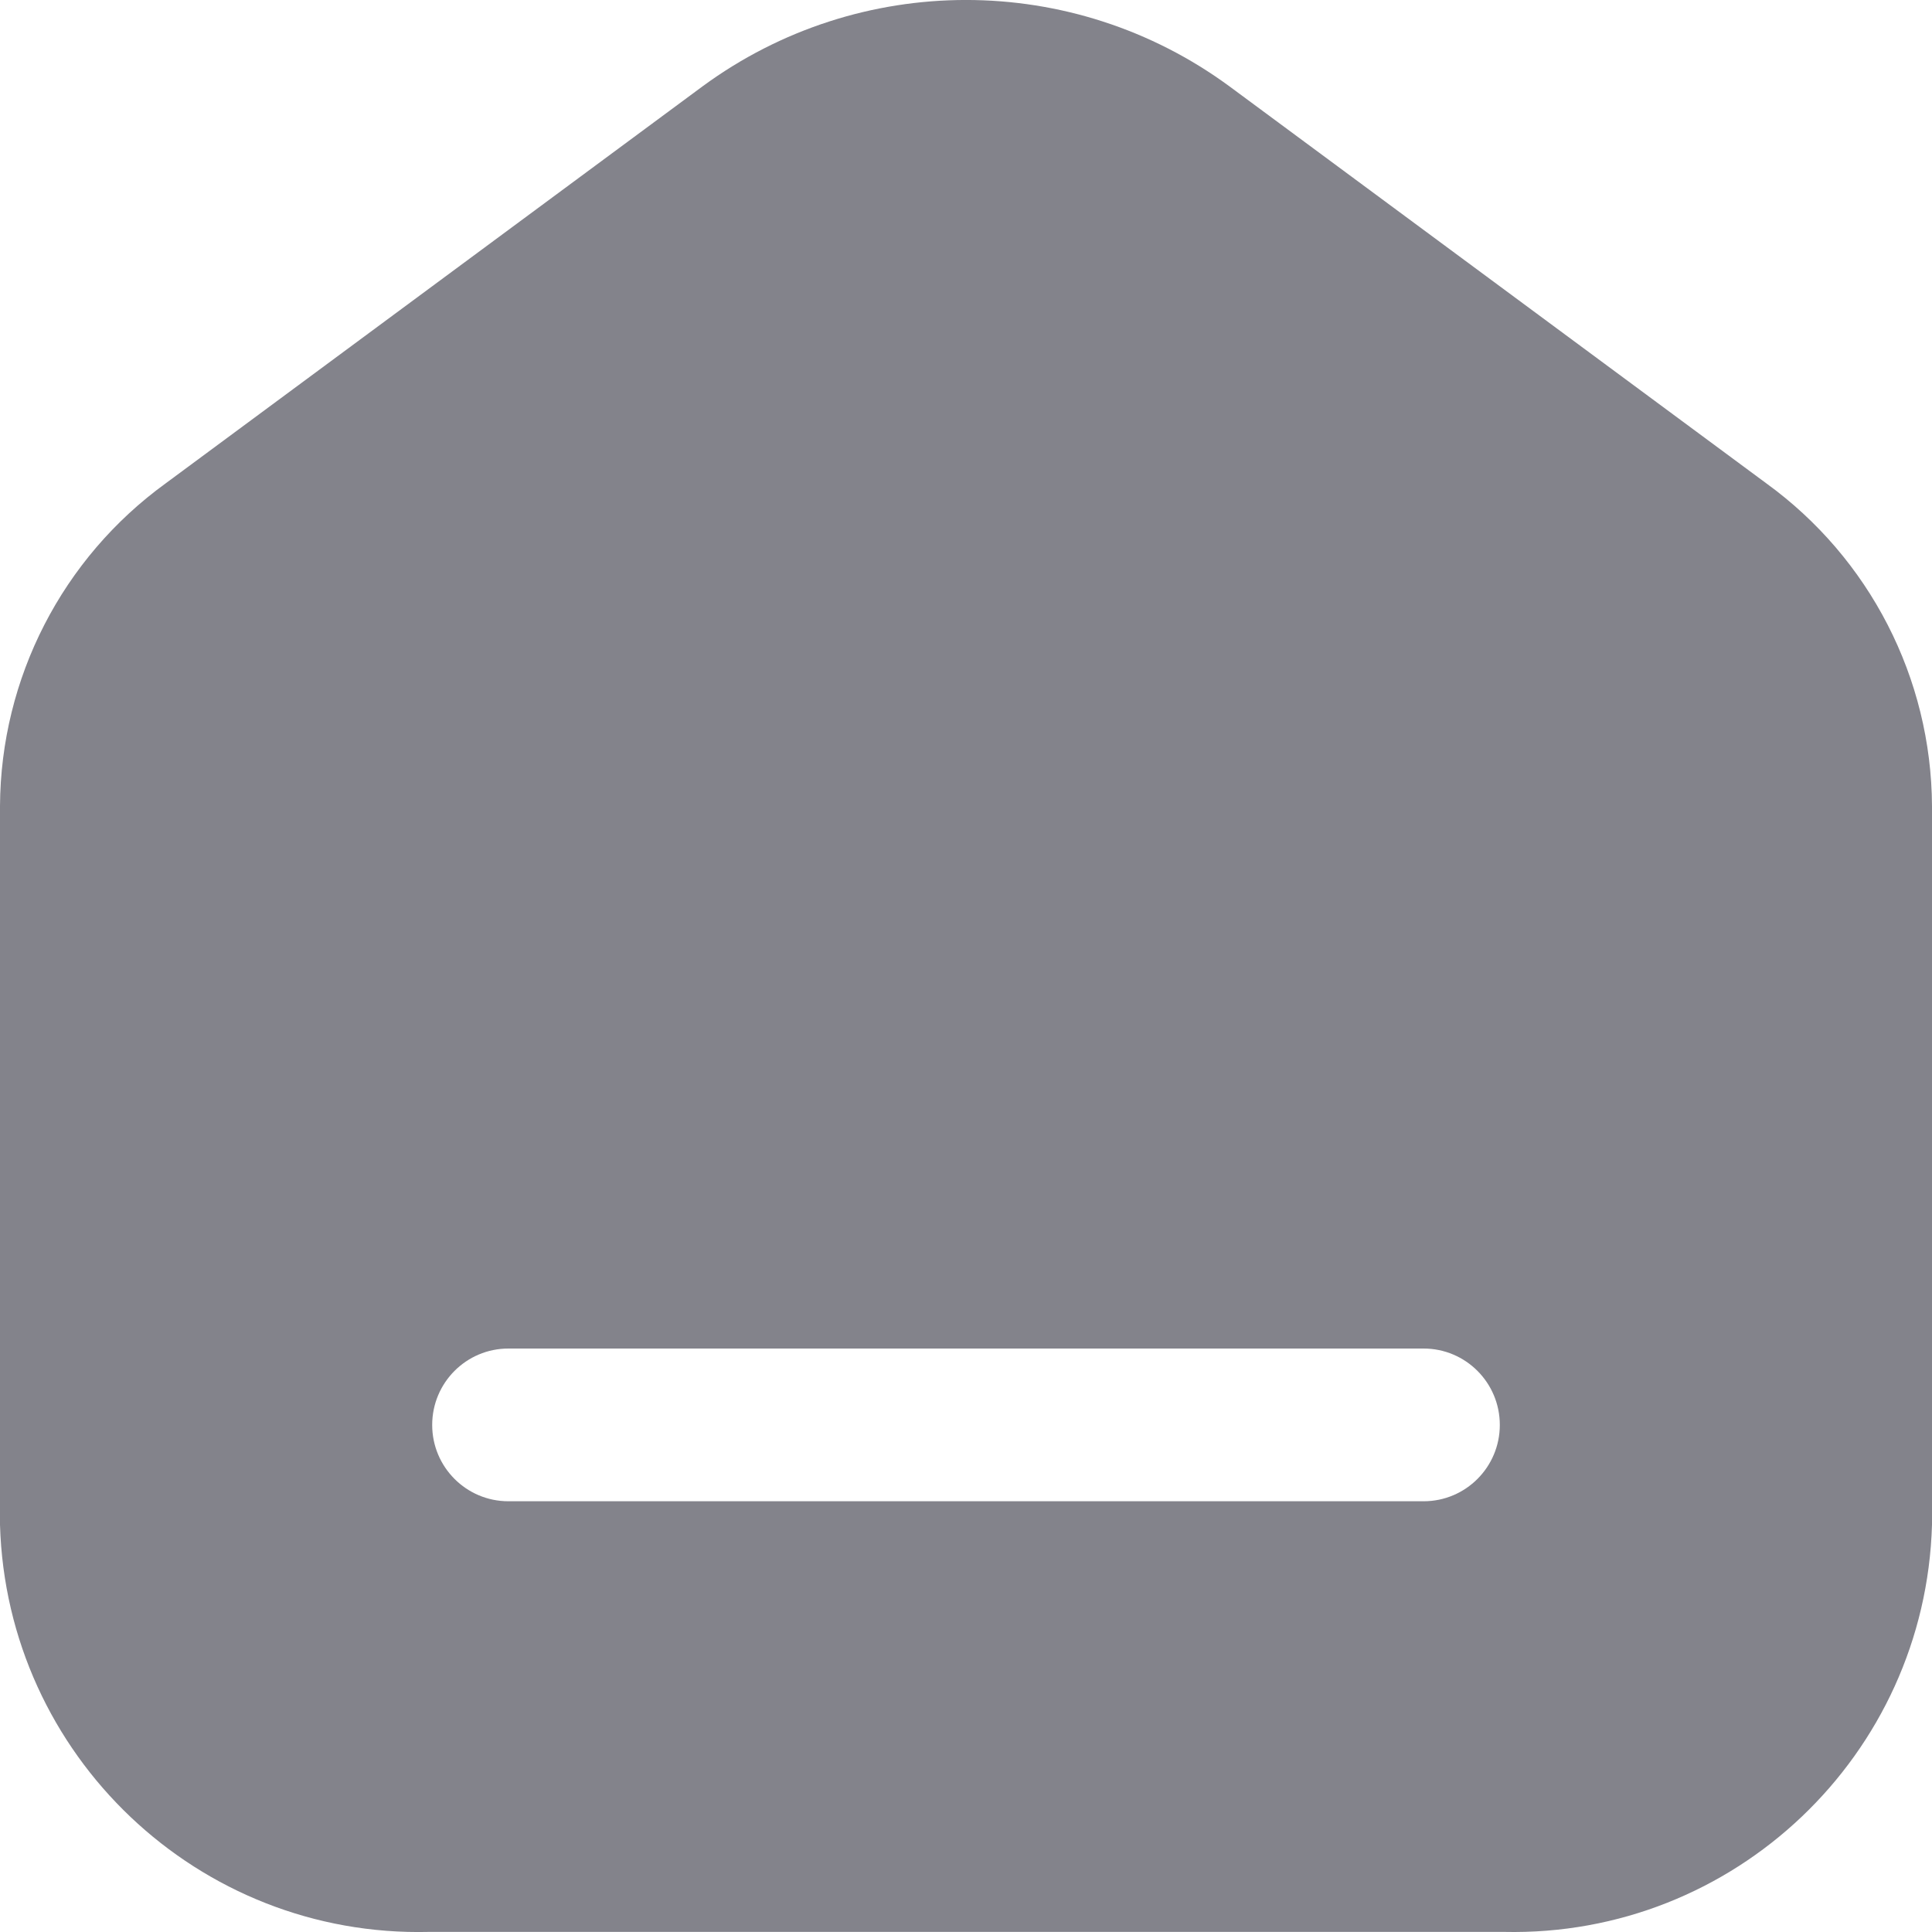
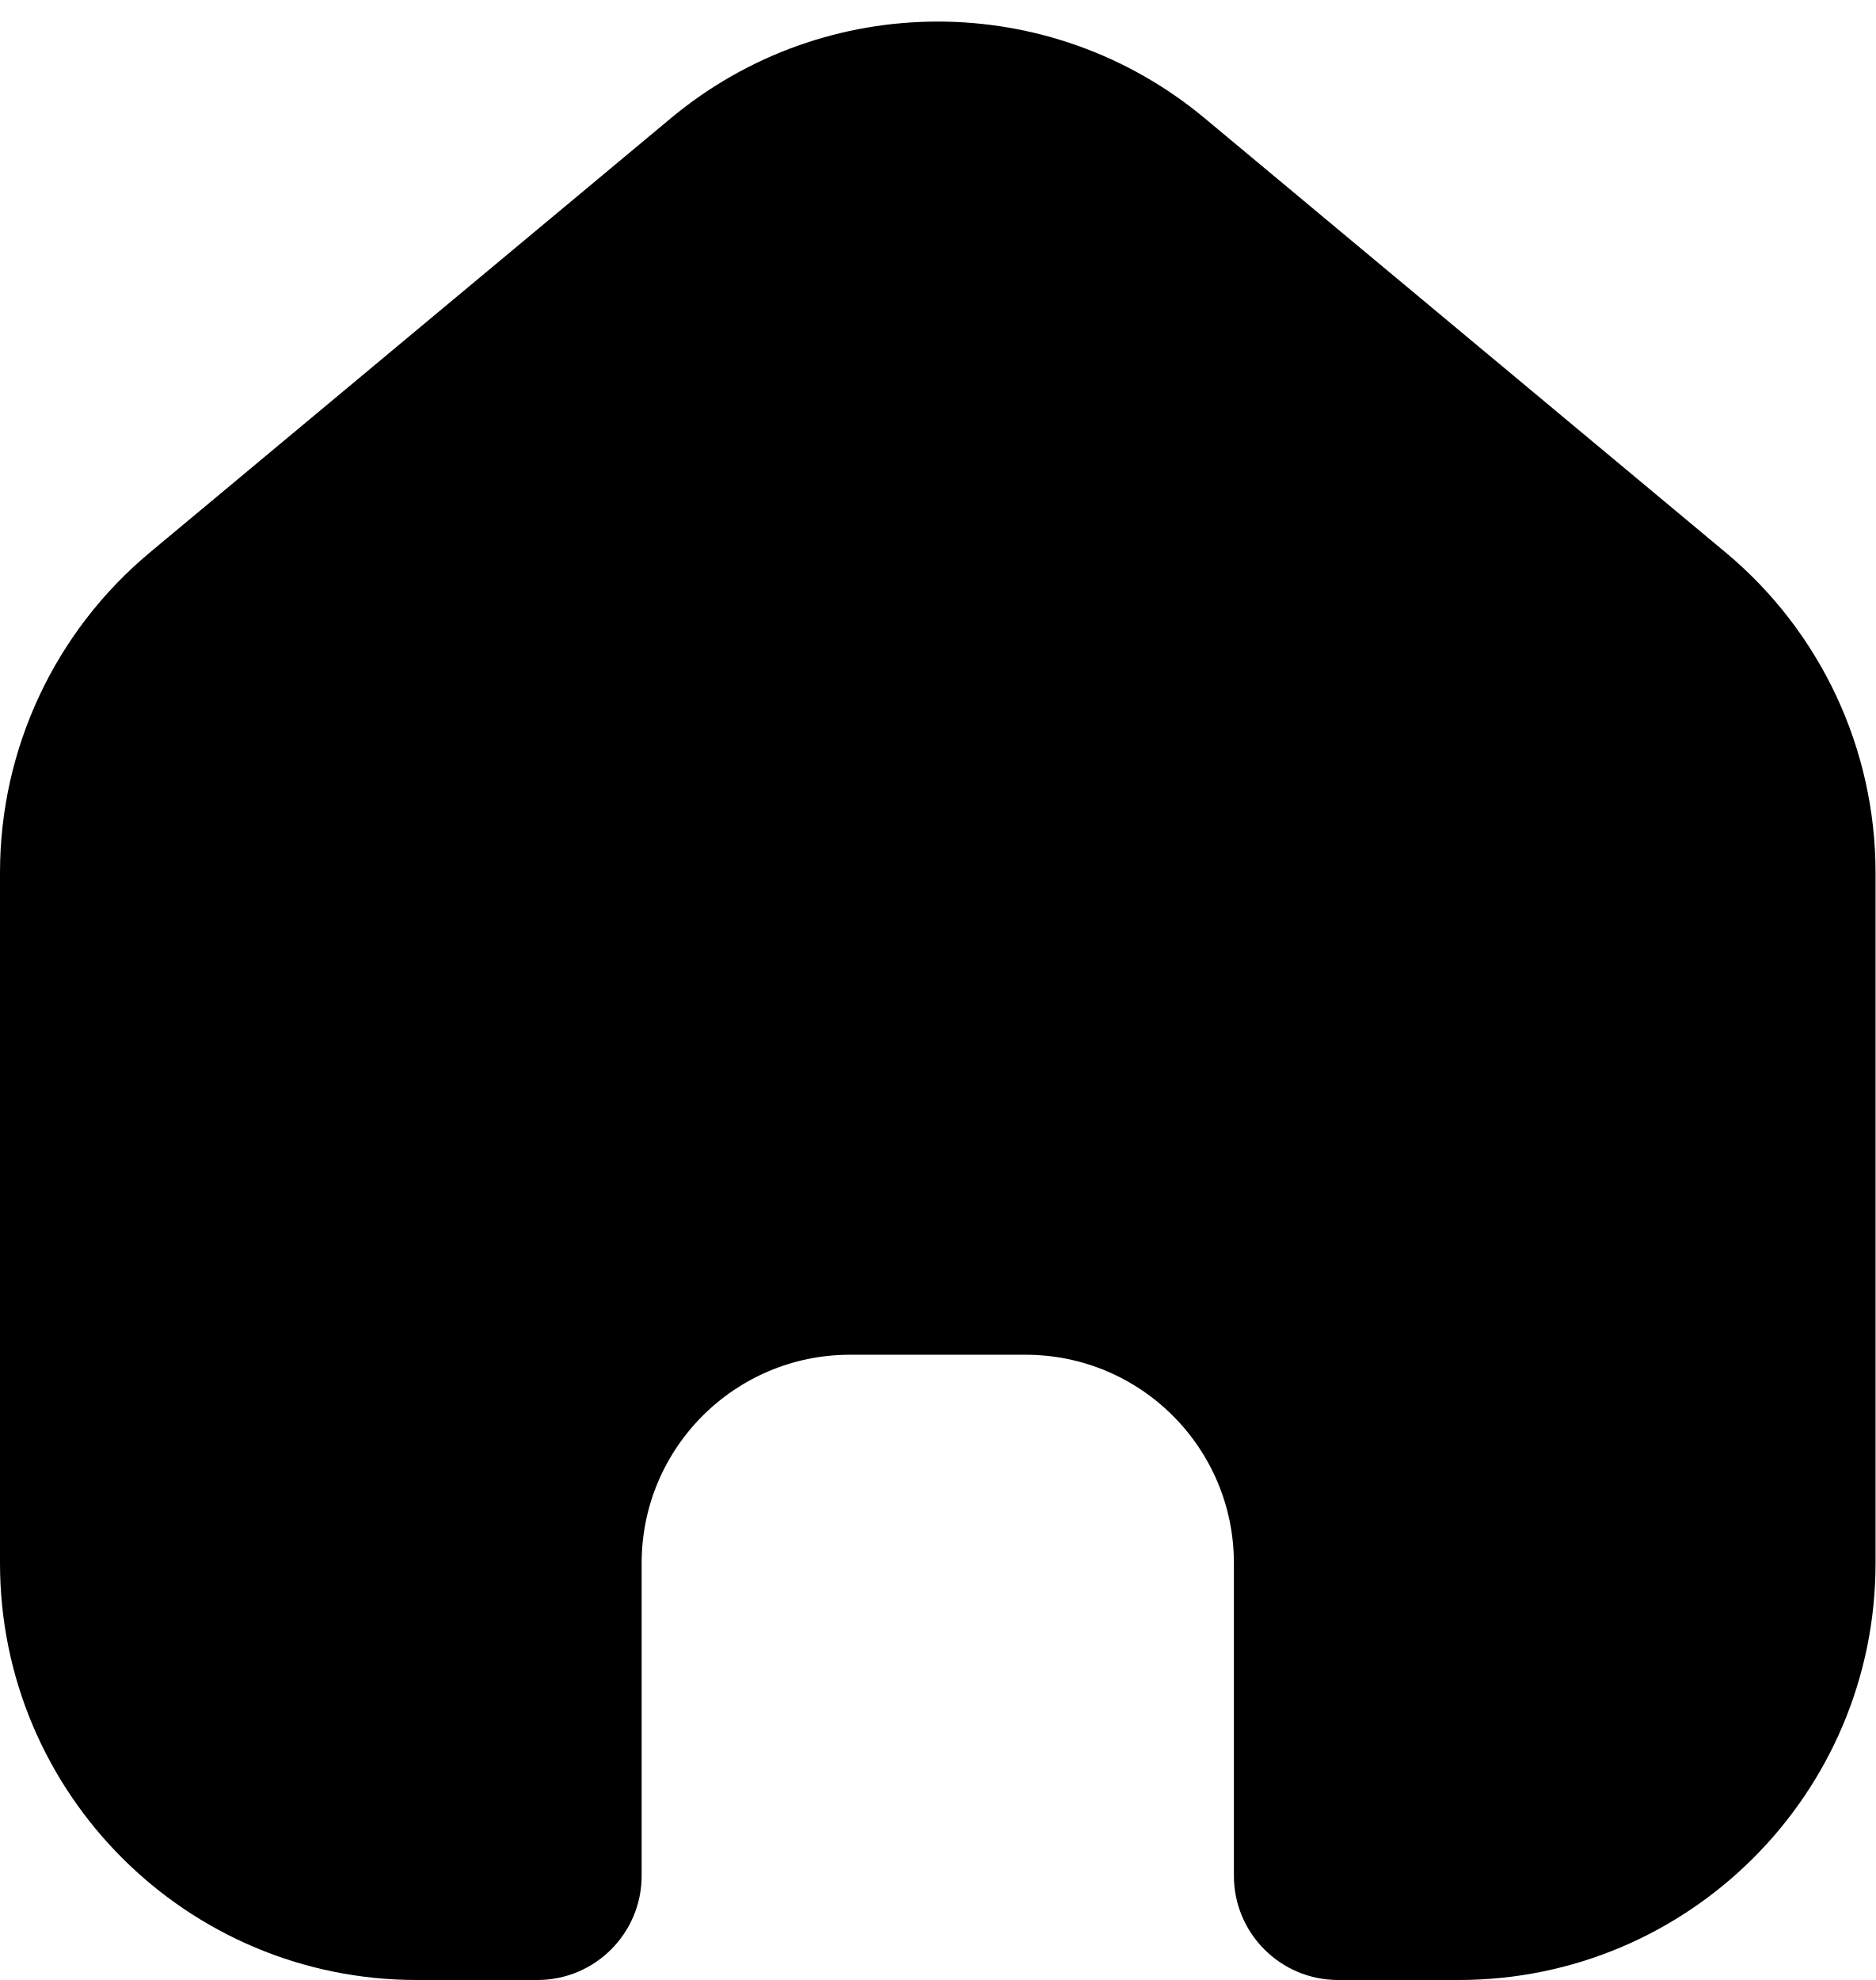
- <svg xmlns="http://www.w3.org/2000/svg" width="20" height="20" viewBox="0 0 20 20" fill="none">
-   <path fill-rule="evenodd" clip-rule="evenodd" d="M12.726 0.893L18.284 5.003C19.355 5.779 19.993 7.02 20 8.344V15.784C19.931 18.169 17.952 20.052 15.568 19.999H4.442C2.055 20.058 0.069 18.173 0 15.784V8.344C0.007 7.02 0.645 5.779 1.716 5.003L7.274 0.893C8.896 -0.298 11.104 -0.298 12.726 0.893ZM5.263 15.541H14.737C15.173 15.541 15.526 15.187 15.526 14.751C15.526 14.314 15.173 13.96 14.737 13.96H5.263C4.827 13.96 4.474 14.314 4.474 14.751C4.474 15.187 4.827 15.541 5.263 15.541Z" fill="#83838B" />
+ <svg xmlns="http://www.w3.org/2000/svg" width="18" height="19" viewBox="0 0 18 19" fill="none">
+   <path d="M0 8.373C0 7.186 0.527 6.061 1.439 5.301L6.439 1.134C7.923 -0.102 10.077 -0.102 11.561 1.134L16.561 5.301C17.473 6.061 18 7.186 18 8.373V15C18 17.209 16.209 19 14 19H12.842C12.29 19 11.842 18.552 11.842 18V15C11.842 13.895 10.947 13 9.842 13H8.158C7.053 13 6.158 13.895 6.158 15V18C6.158 18.552 5.71 19 5.158 19H4C1.791 19 0 17.209 0 15L0 8.373Z" fill="black" />
</svg>
